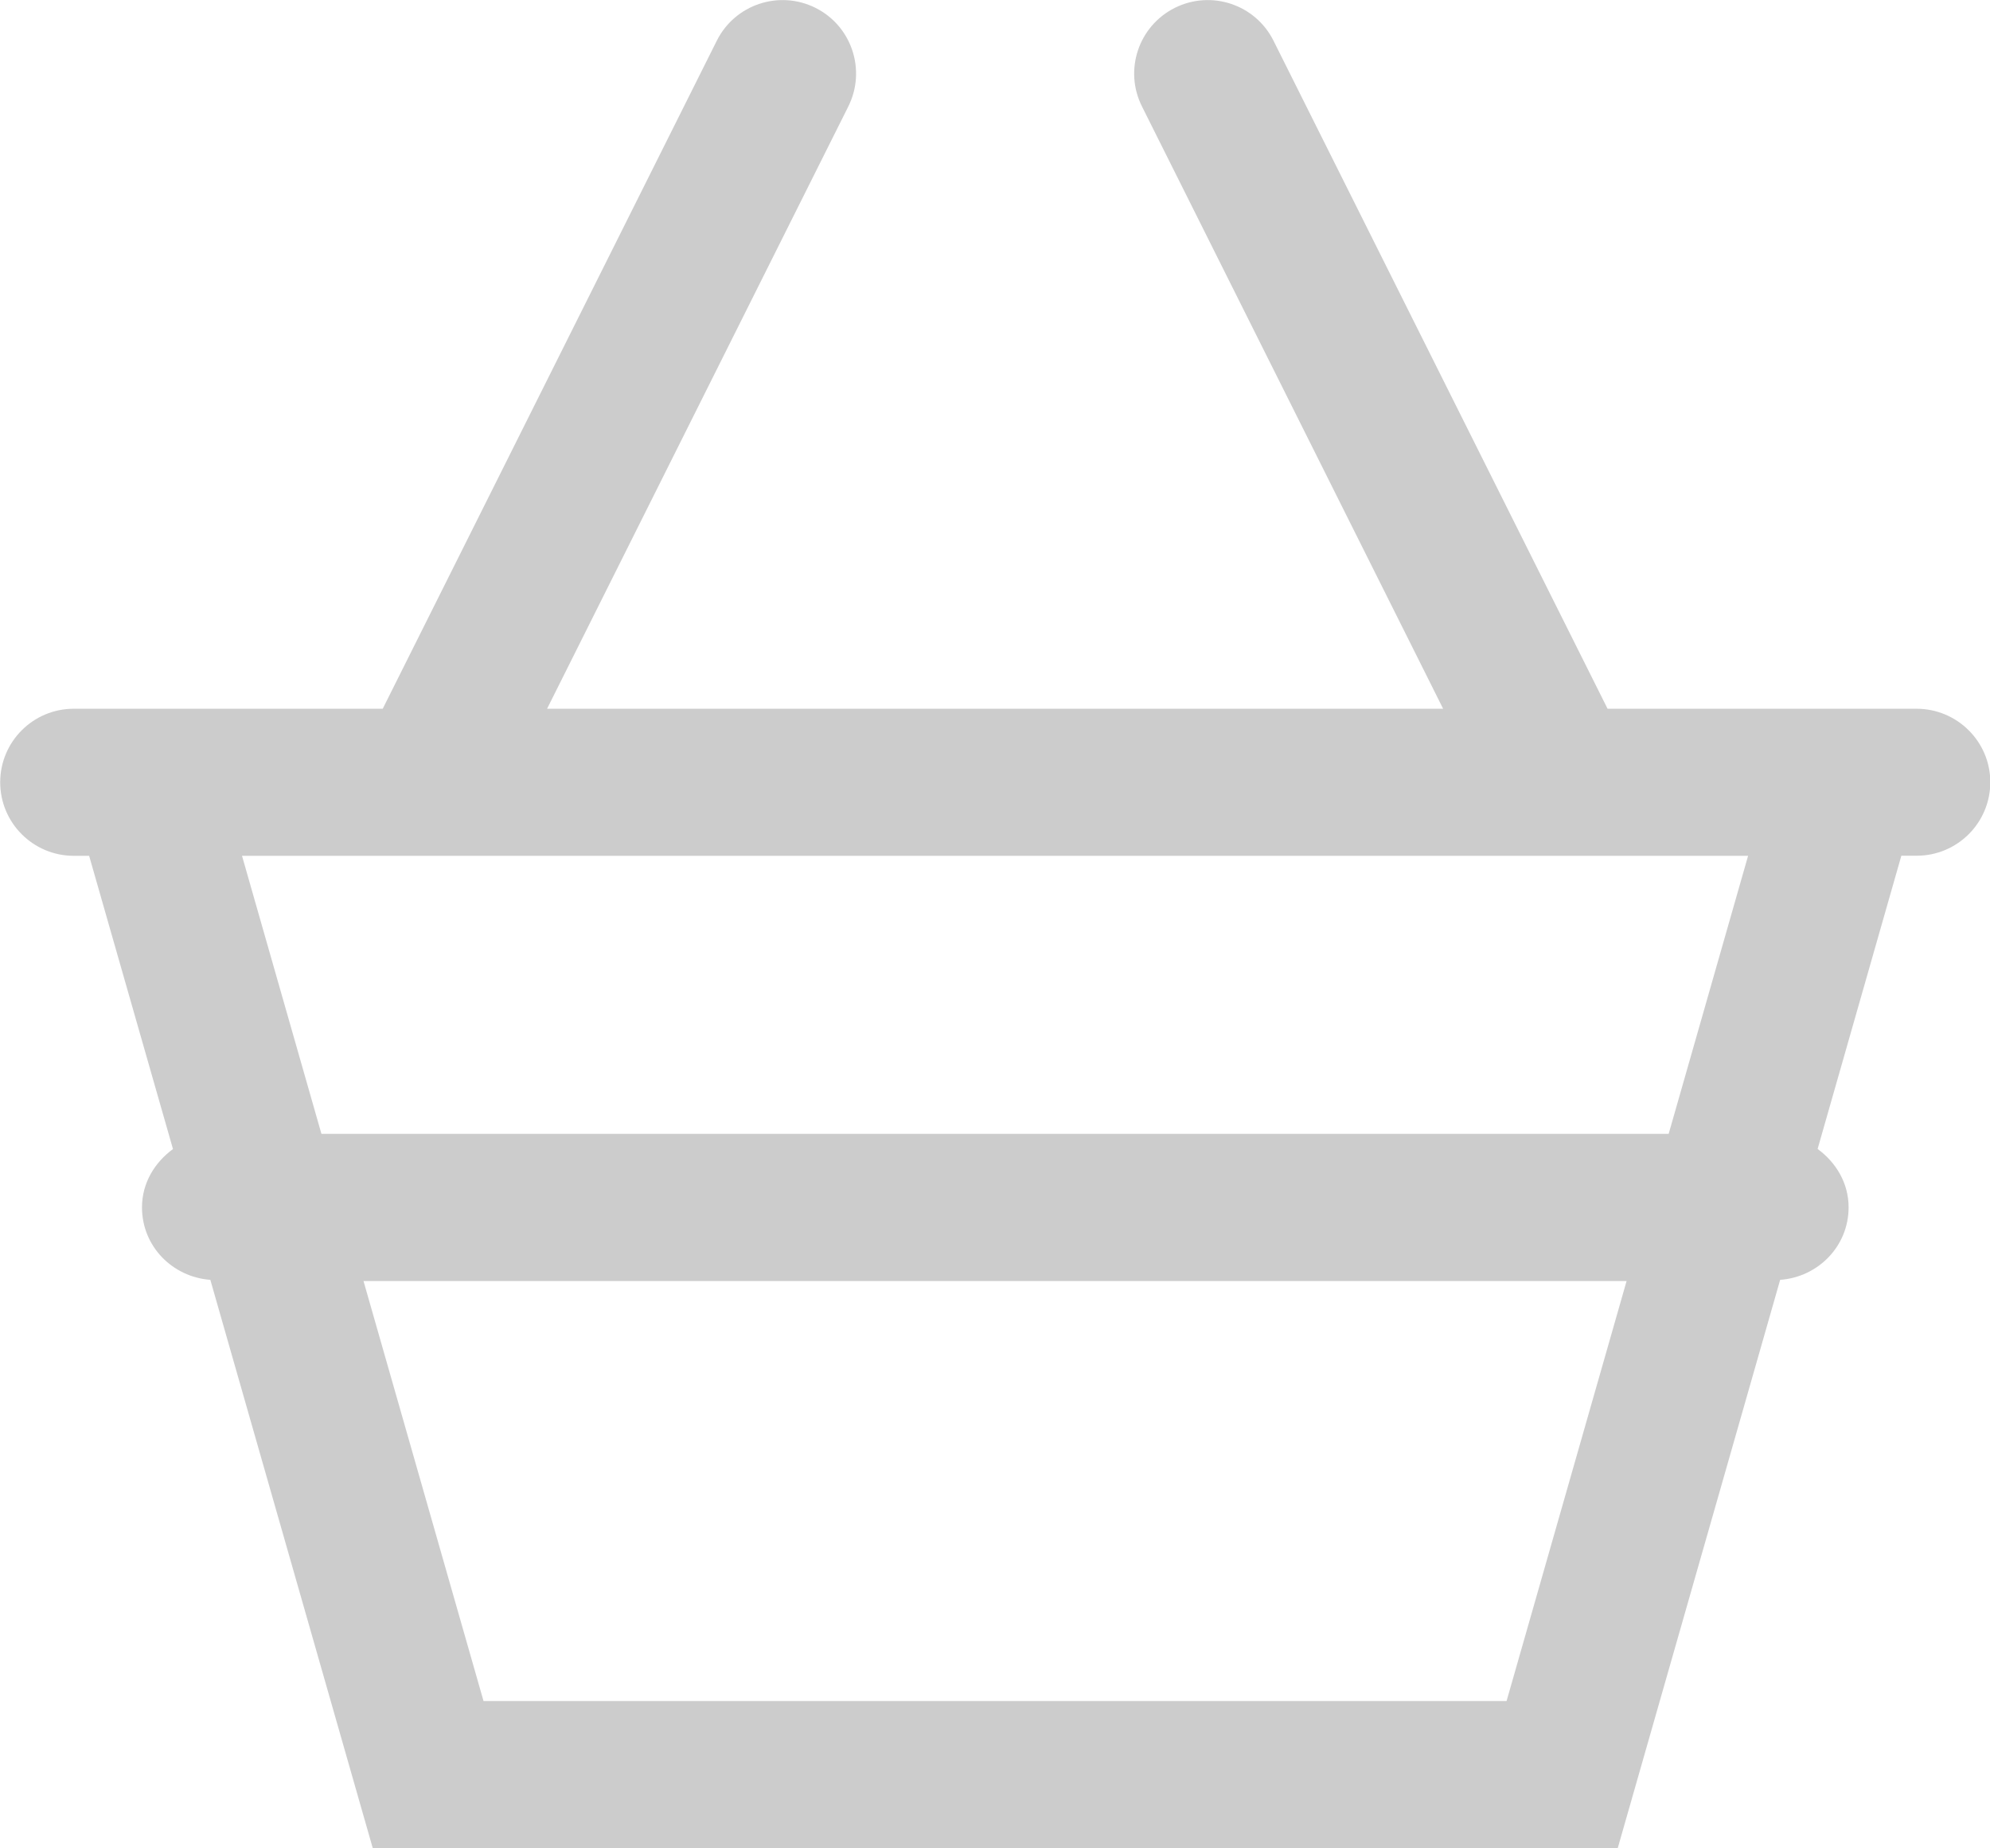
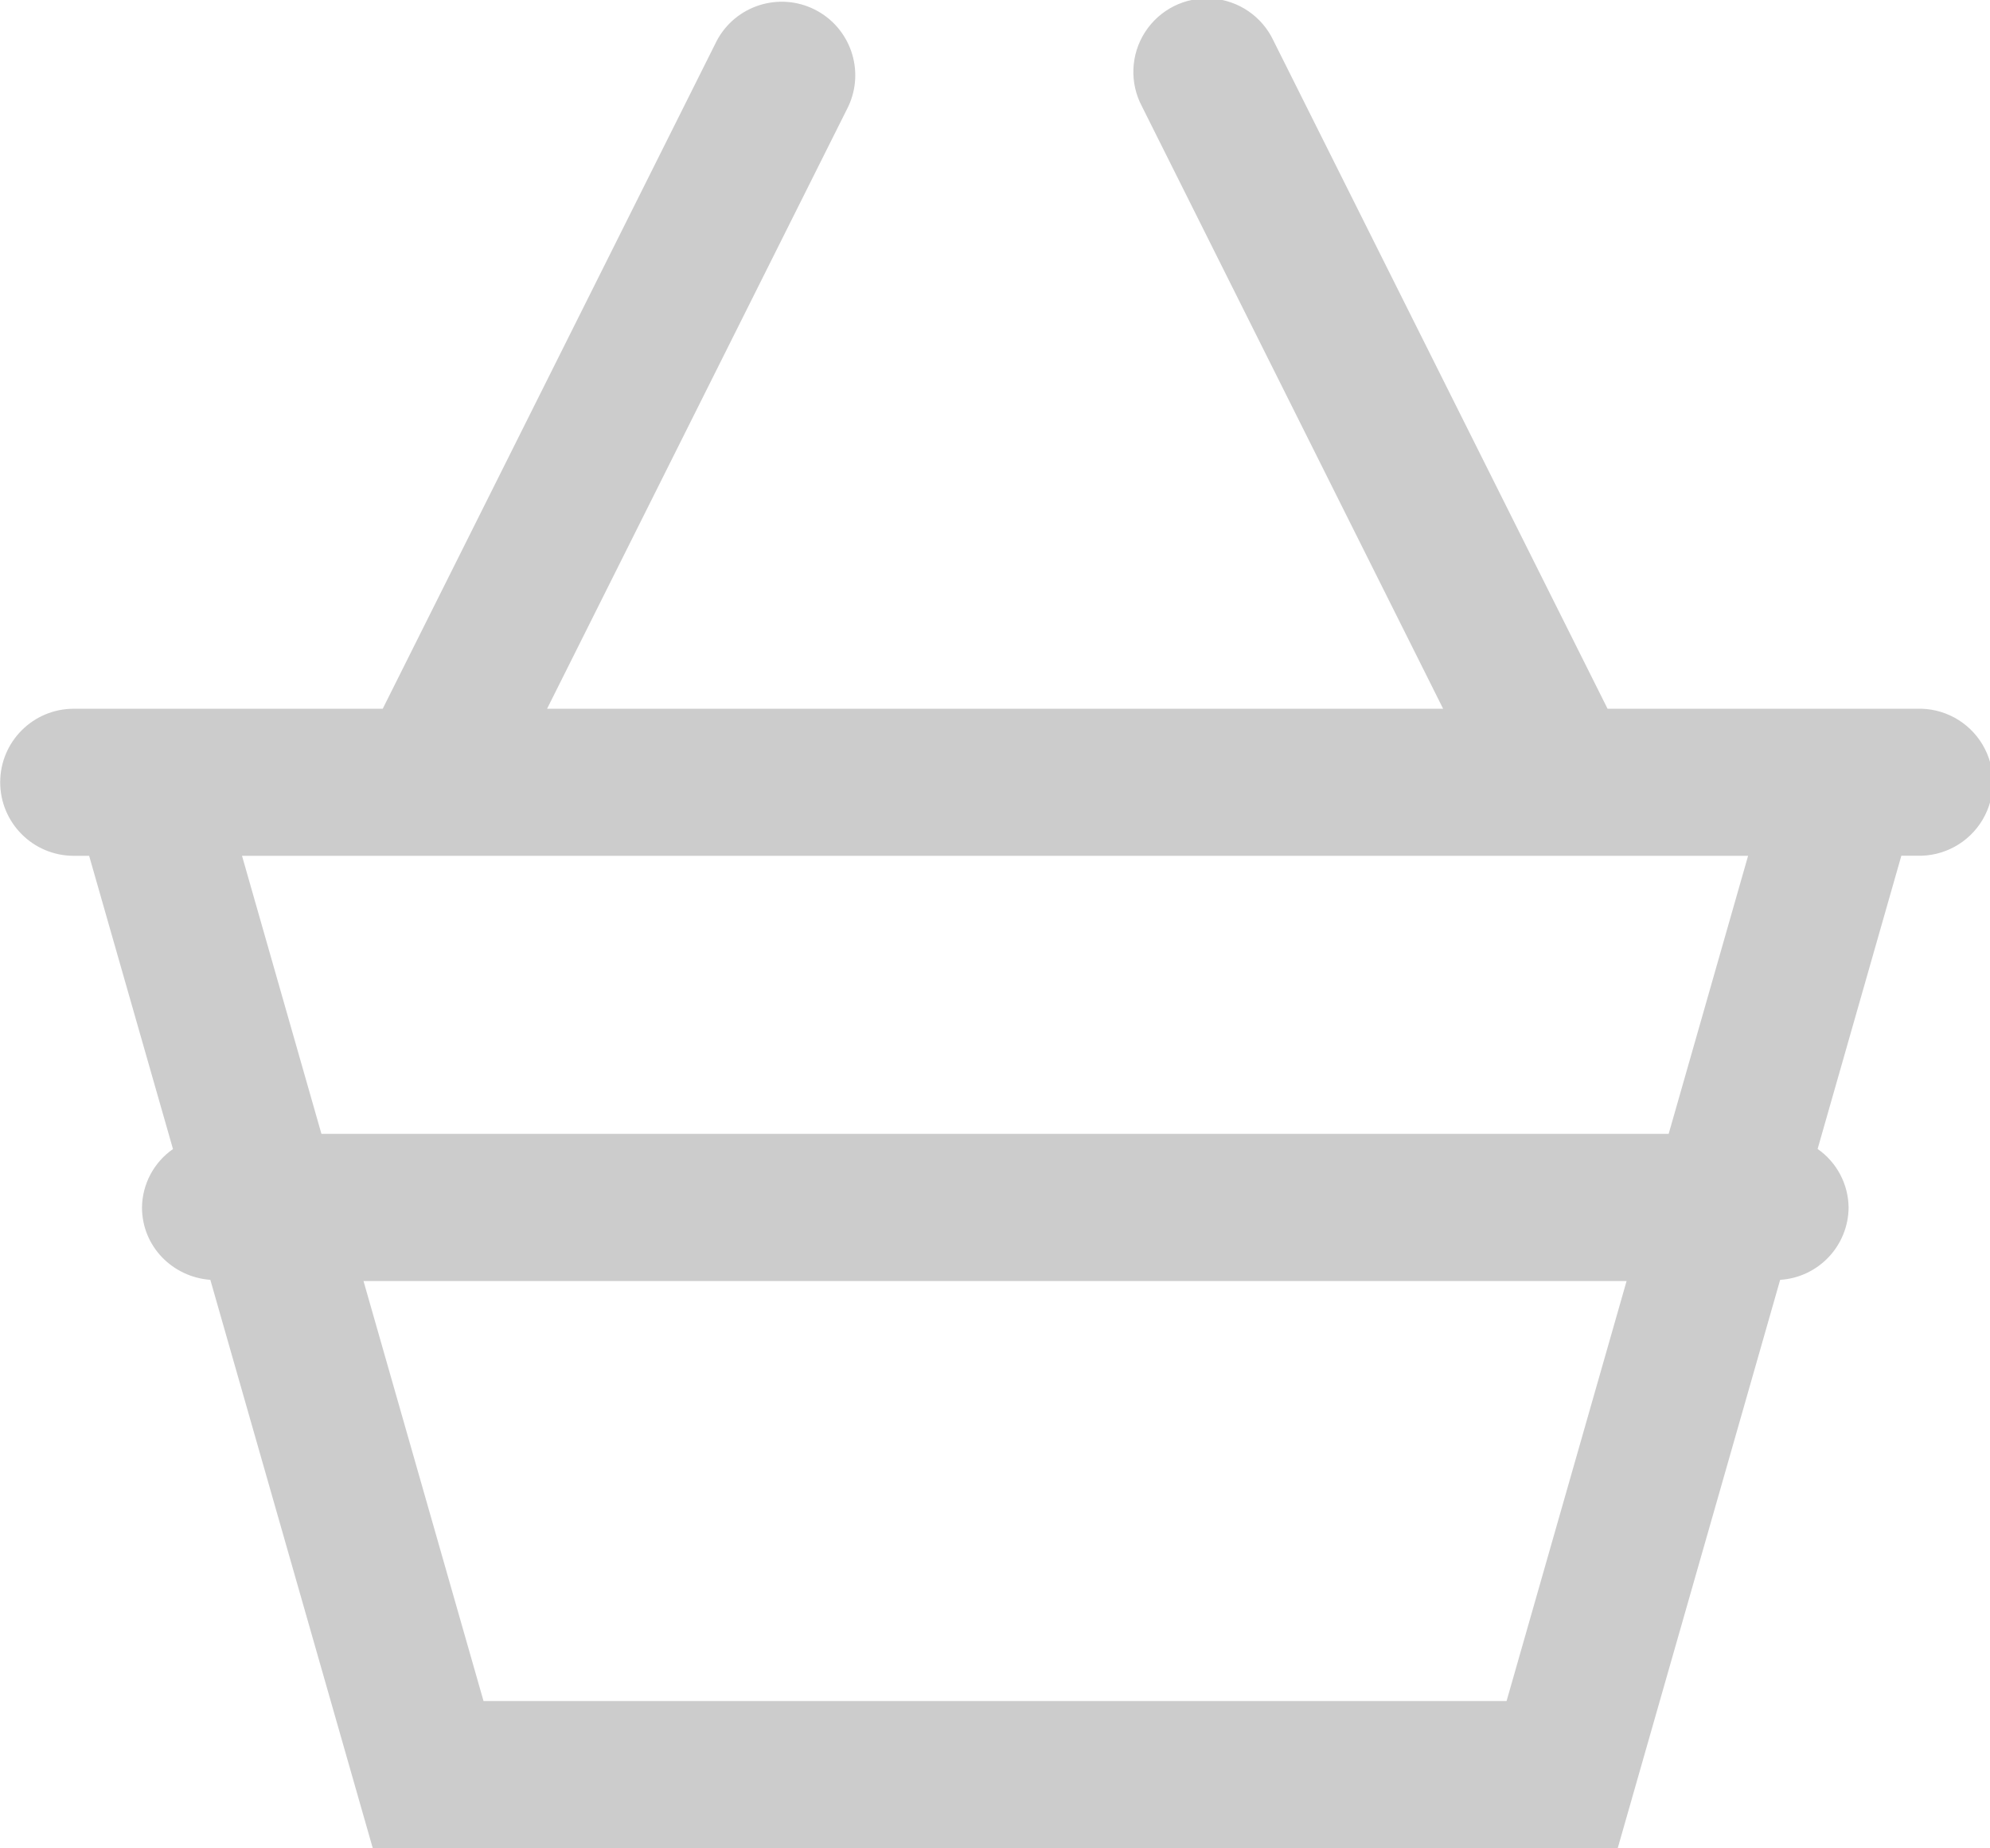
- <svg xmlns="http://www.w3.org/2000/svg" version="1.1" id="Layer_1" x="0px" y="0px" width="20.294px" height="18.849px" viewBox="264.205 370.961 20.294 18.849" enable-background="new 264.205 370.961 20.294 18.849" xml:space="preserve">
-   <path fill="rgba(0, 0, 0, 0.2)" d="M283.75,378.19h-3.151l-3.407-6.814c-0.185-0.37-0.634-0.52-1.006-0.335 c-0.371,0.186-0.521,0.636-0.335,1.006l3.071,6.143h-9.138l3.072-6.143c0.185-0.371,0.035-0.821-0.335-1.006 c-0.37-0.185-0.821-0.035-1.006,0.335l-3.407,6.814h-3.151c-0.414,0-0.75,0.336-0.75,0.75s0.336,0.75,0.75,0.75h0.157l0.855,2.991 c-0.187,0.137-0.316,0.347-0.316,0.595c0,0.396,0.309,0.71,0.697,0.739l1.656,5.795h12.697l1.656-5.795 c0.388-0.028,0.698-0.344,0.698-0.739c0-0.249-0.129-0.459-0.316-0.596l0.854-2.991h0.157c0.414,0,0.75-0.336,0.75-0.75 S284.164,378.19,283.75,378.19z M279.569,388.311h-10.433l-1.224-4.284h12.881L279.569,388.311z M281.222,382.526h-13.739 l-0.81-2.836h15.359L281.222,382.526z" />
+ <svg xmlns="http://www.w3.org/2000/svg" width="20.294" height="18.849" viewBox="264.205 370.961 20.294 18.849">
+   <path fill="rgba(0, 0, 0, 0.2)" d="M283.75 378.19h-3.151l-3.407-6.814a.75.75 0 10-1.341.671l3.071 6.143h-9.138l3.072-6.143a.75.75 0 00-1.341-.671l-3.407 6.814h-3.151a.75.75 0 000 1.5h.157l.855 2.991a.737.737 0 00-.316.595c0 .396.309.71.697.739l1.656 5.795h12.697l1.656-5.795a.745.745 0 00.698-.739.738.738 0 00-.316-.596l.854-2.991h.157a.75.75 0 10-.002-1.499zm-4.181 10.121h-10.433l-1.224-4.284h12.881l-1.224 4.284zm1.653-5.785h-13.739l-.81-2.836h15.359l-.81 2.836z" />
</svg>
